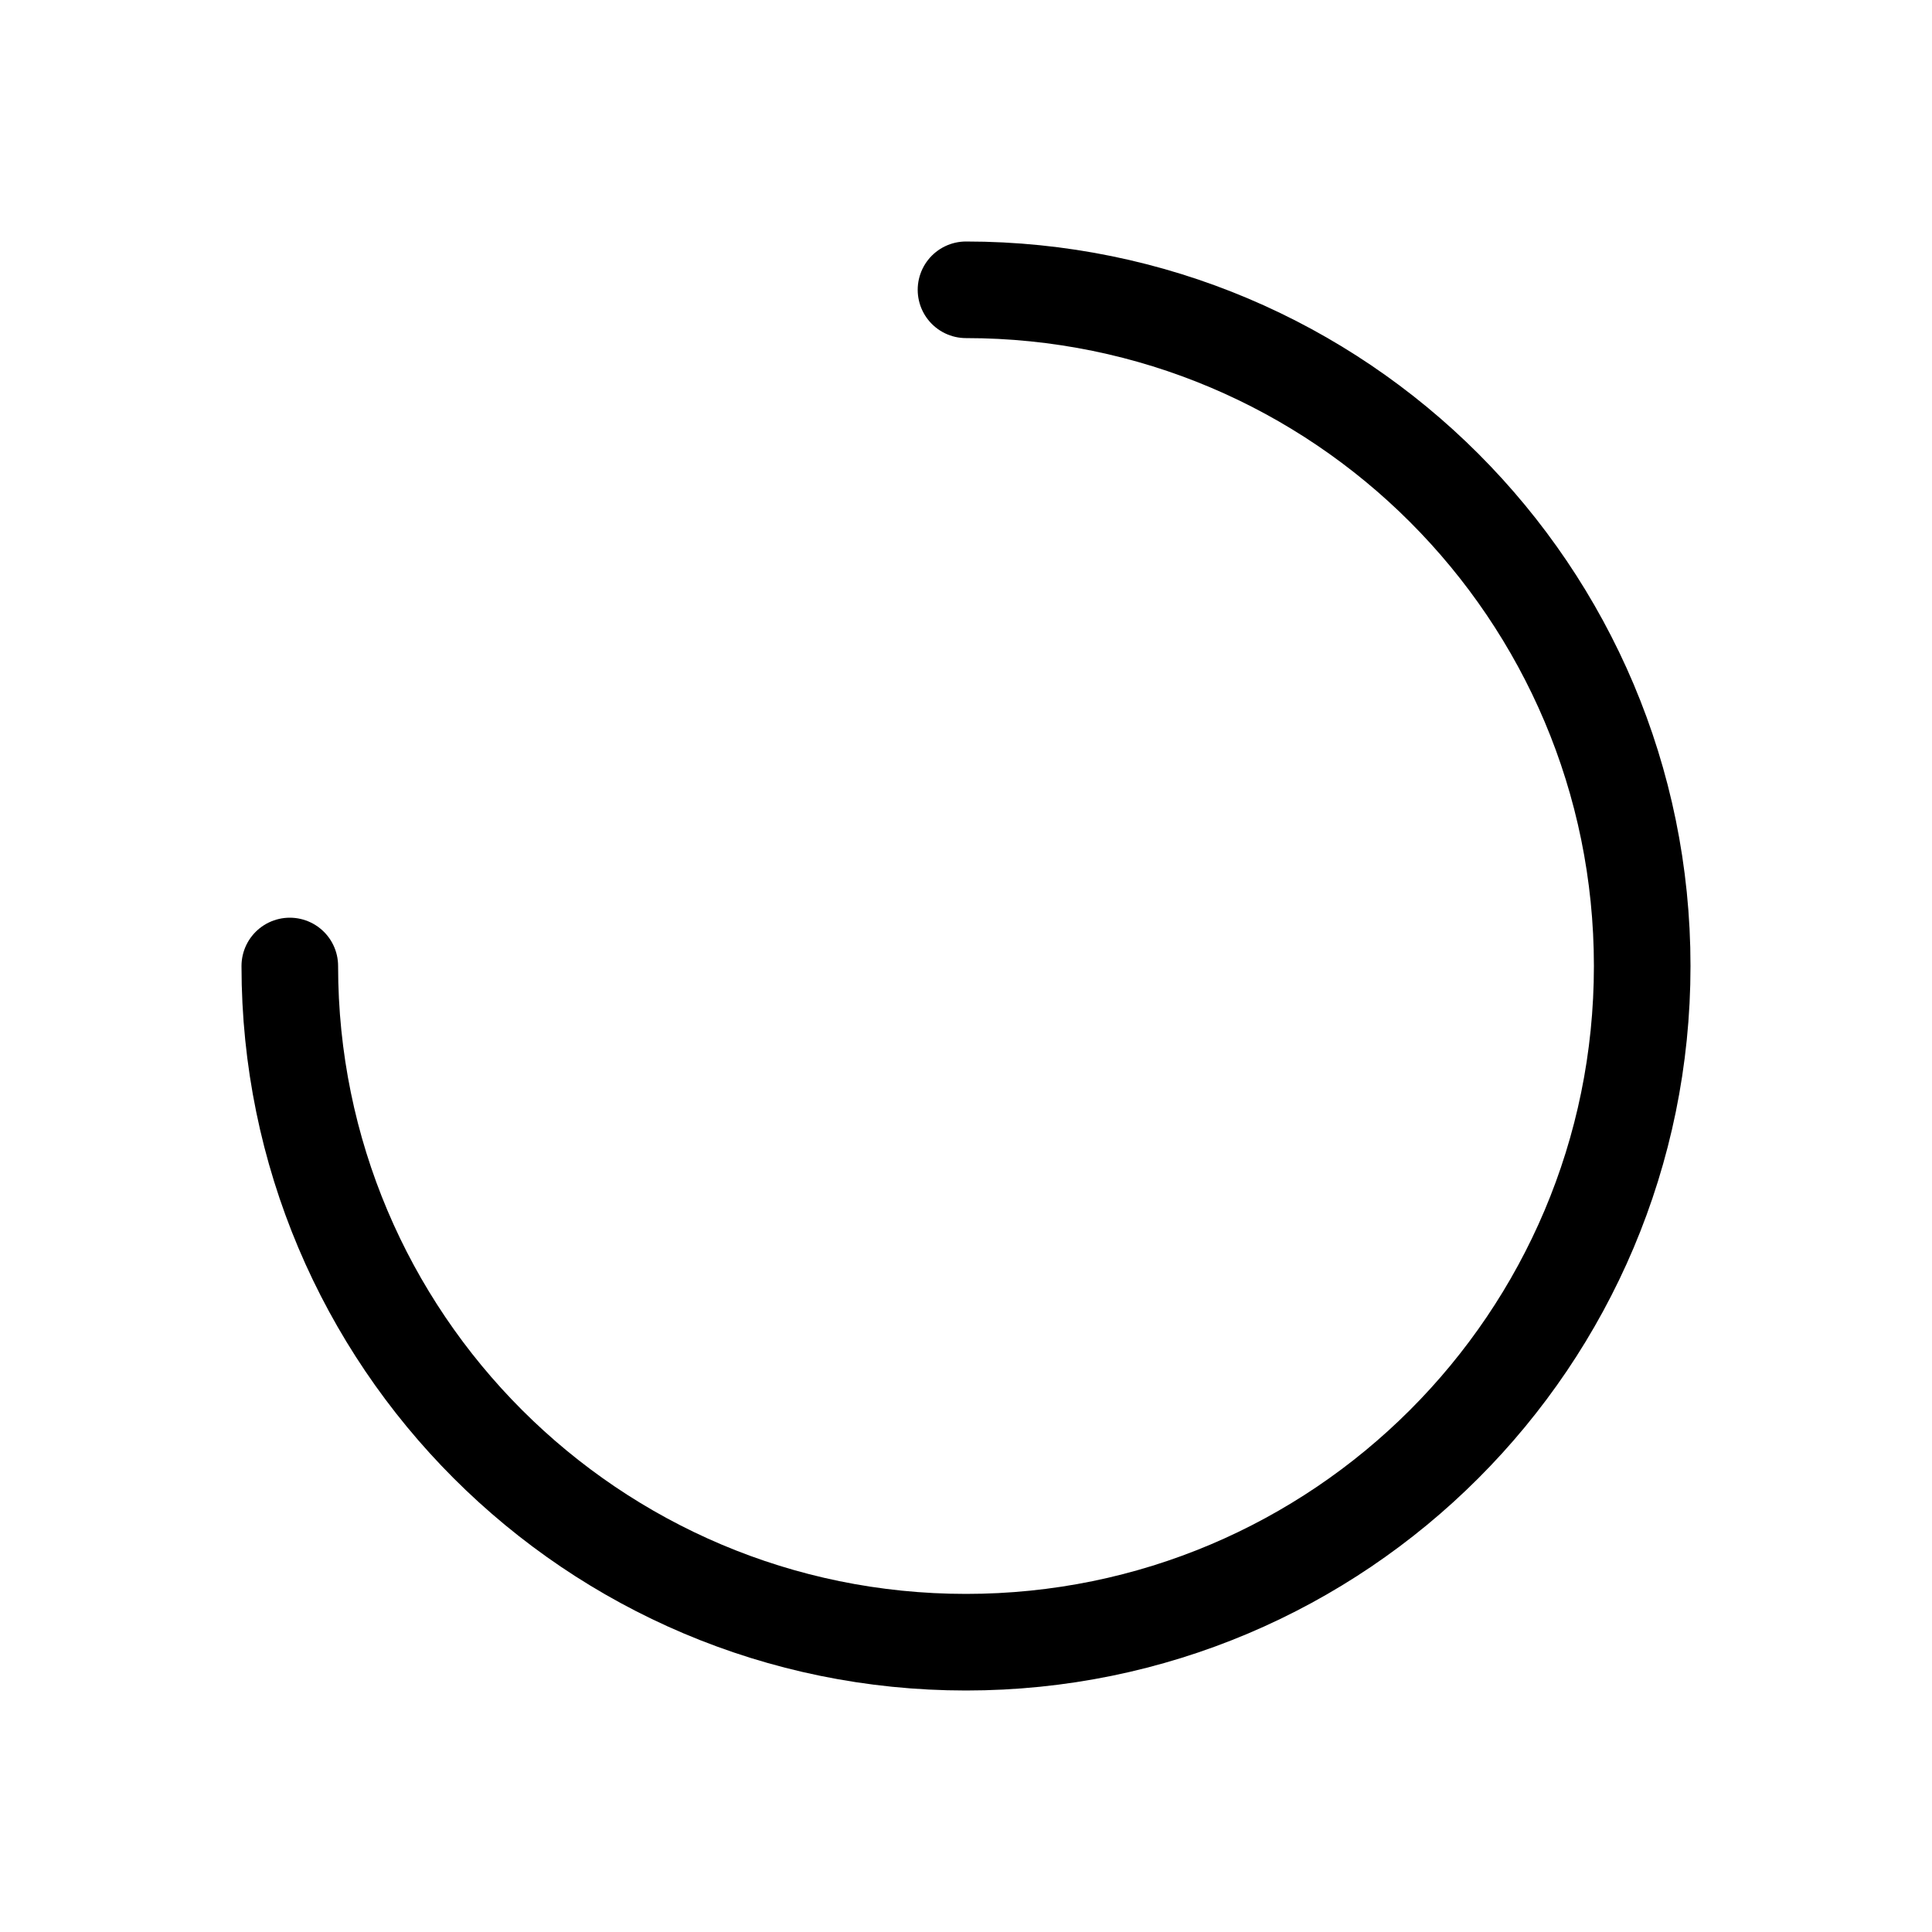
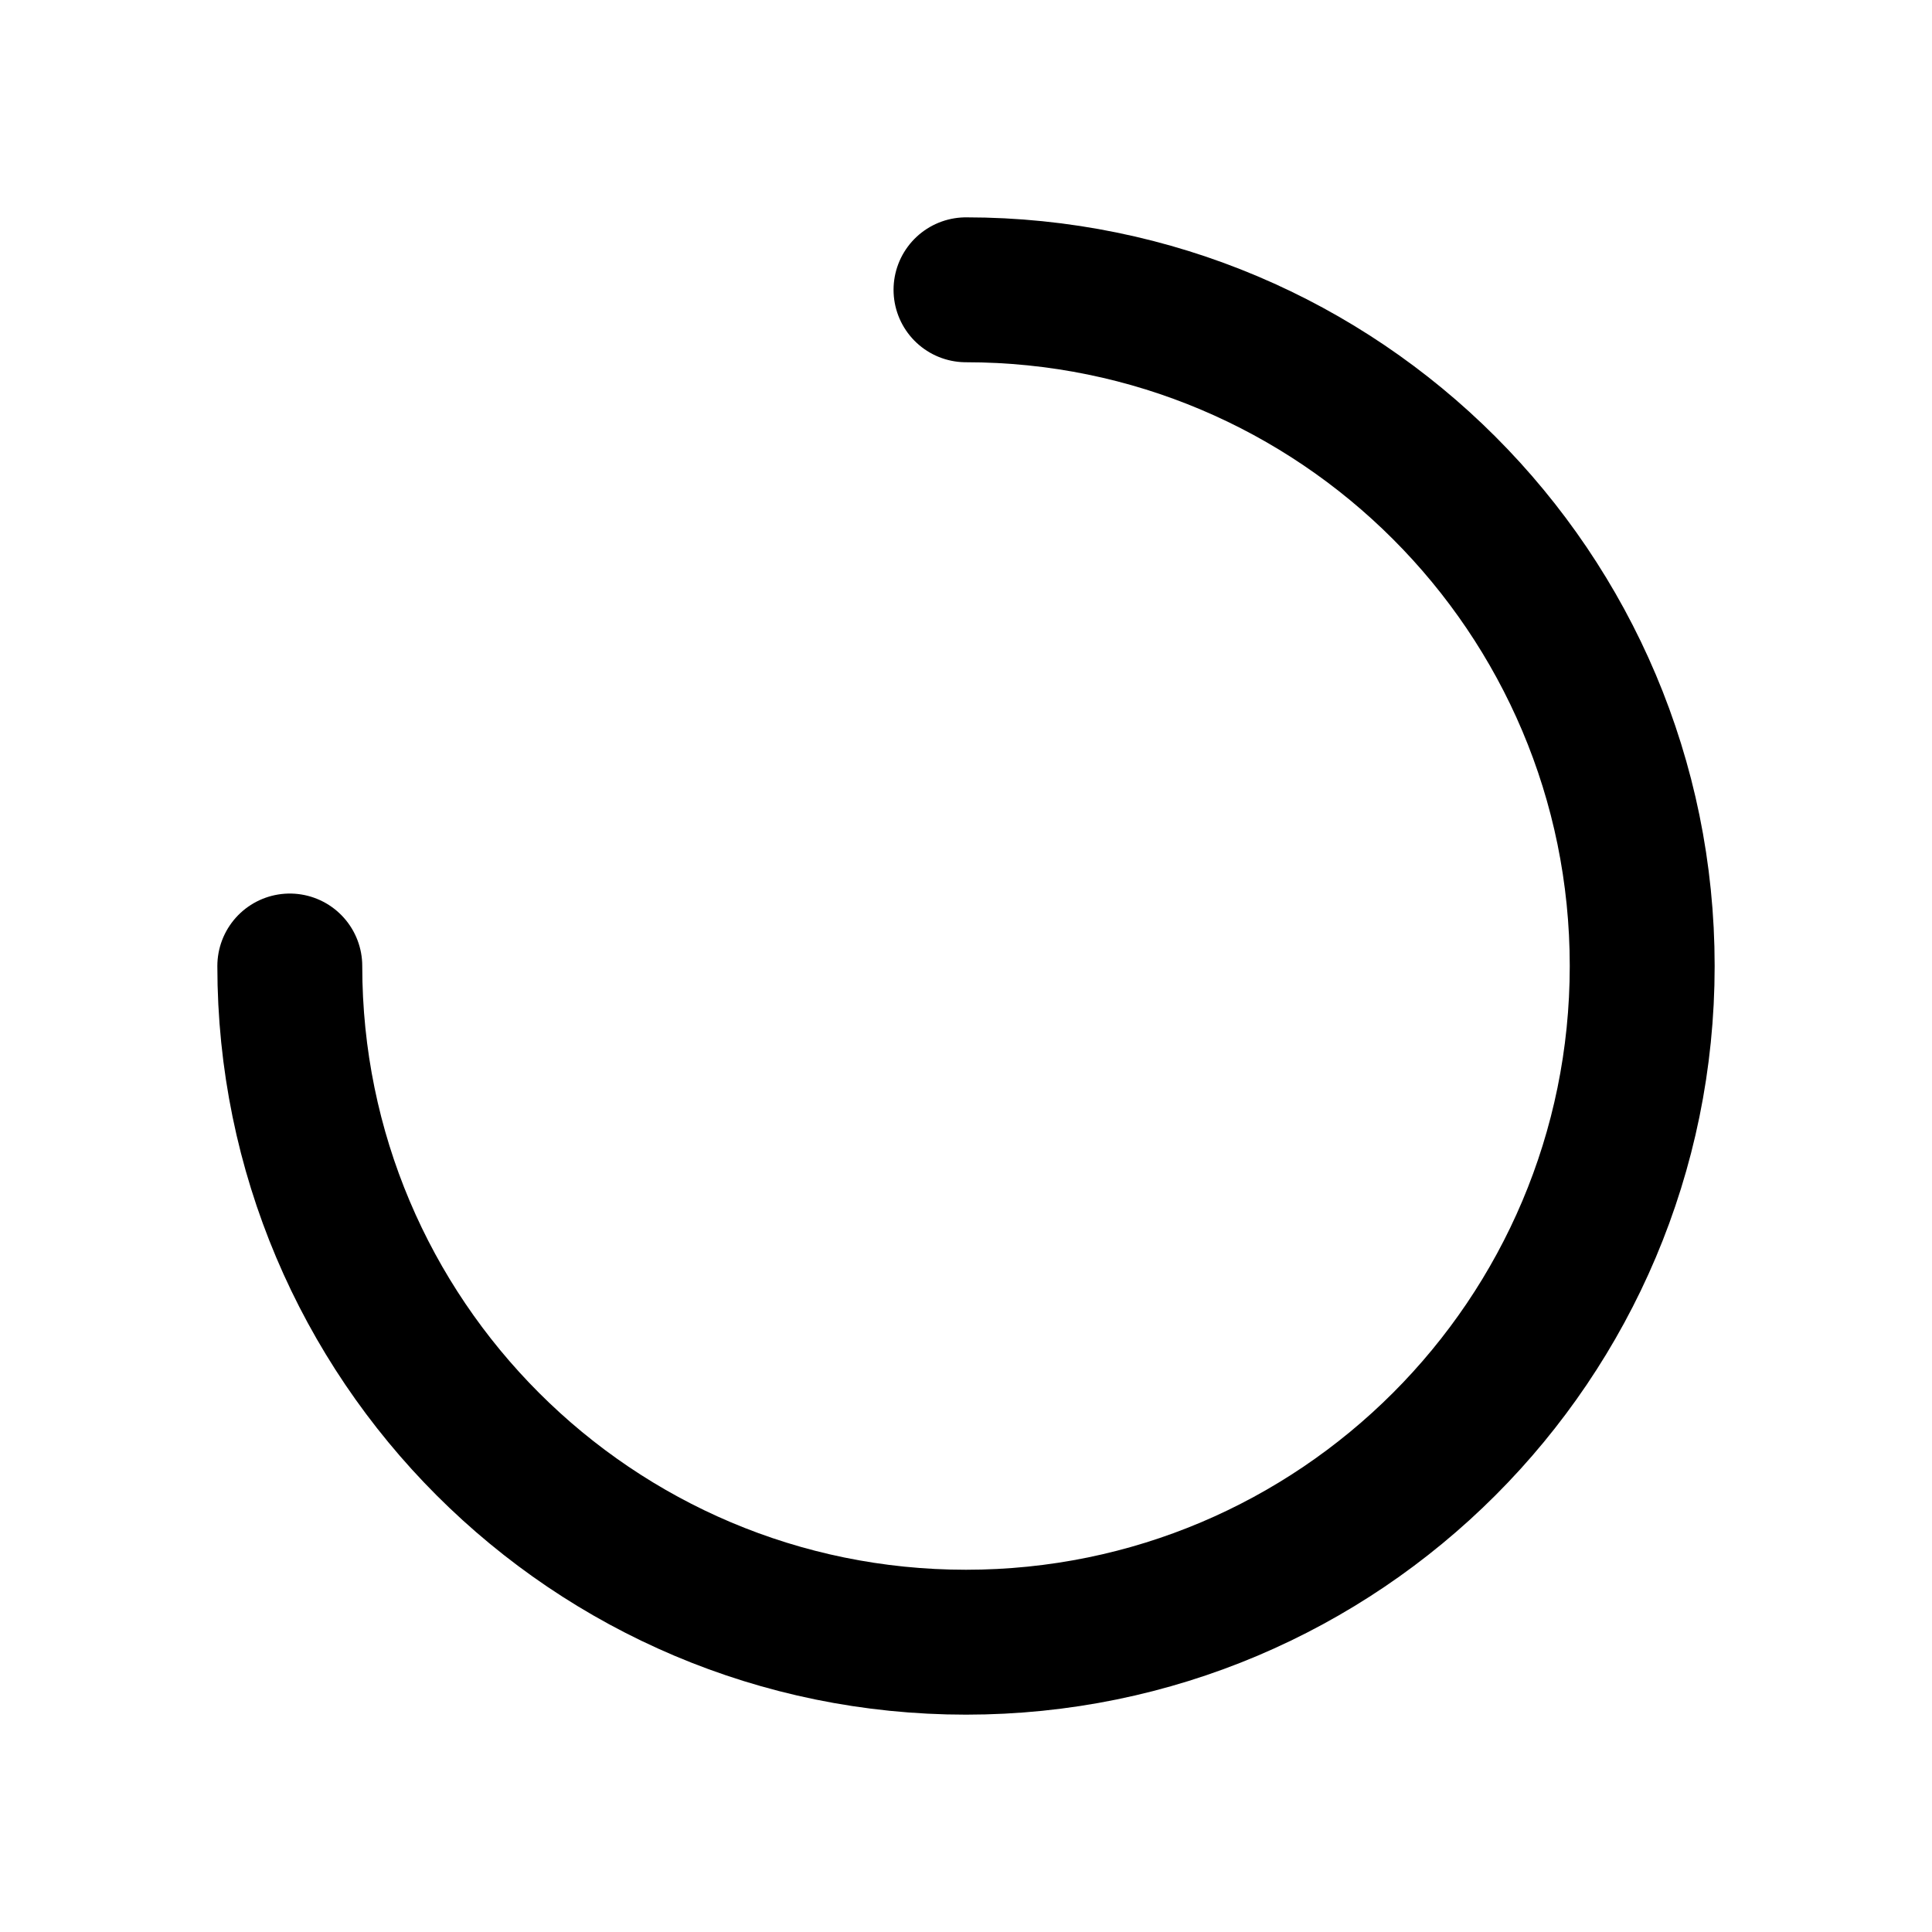
<svg xmlns="http://www.w3.org/2000/svg" viewBox="0 0 40 40">
-   <path d="M20 6a14 14 0 1 1-14 14" fill="none" stroke="currentColor" stroke-width="2" stroke-linecap="round">
+   <path d="M20 6a14 14 0 1 1-14 14" fill="none" stroke="currentColor" stroke-width="3" stroke-linecap="round">
    <animateTransform attributeName="transform" type="rotate" from="0 20 20" to="360 20 20" dur="0.9s" repeatCount="indefinite" />
  </path>
</svg>
